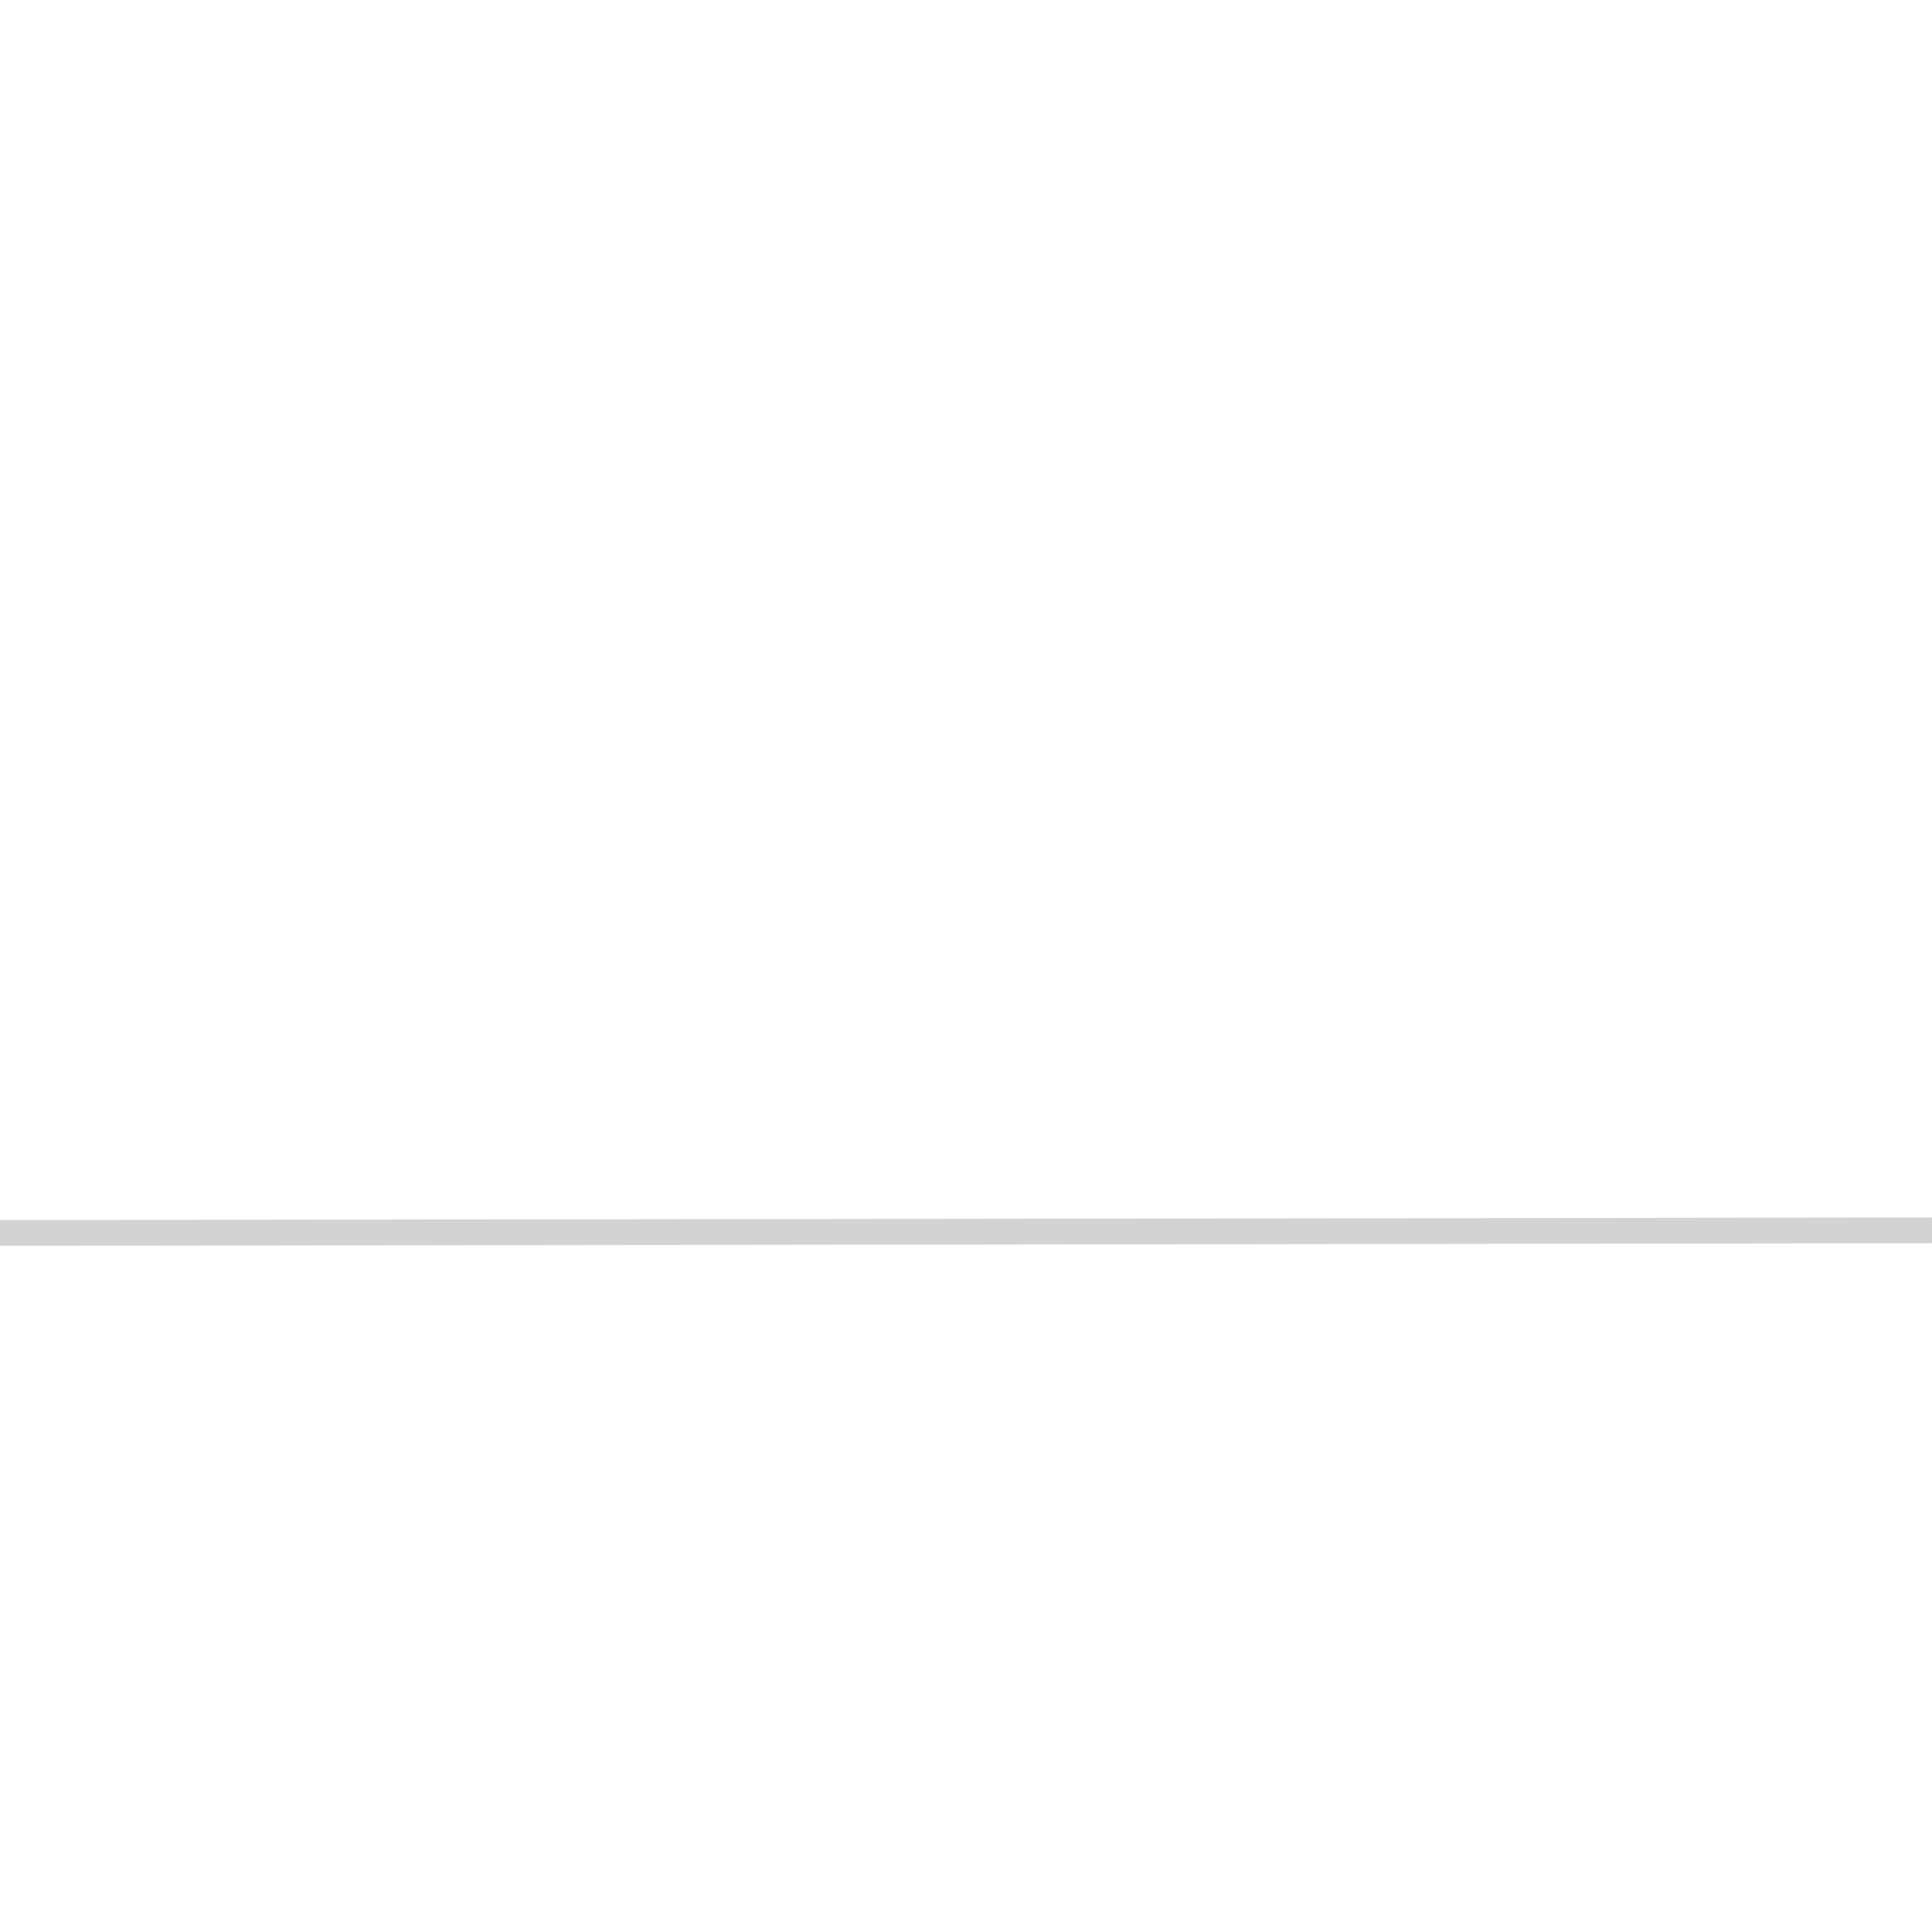
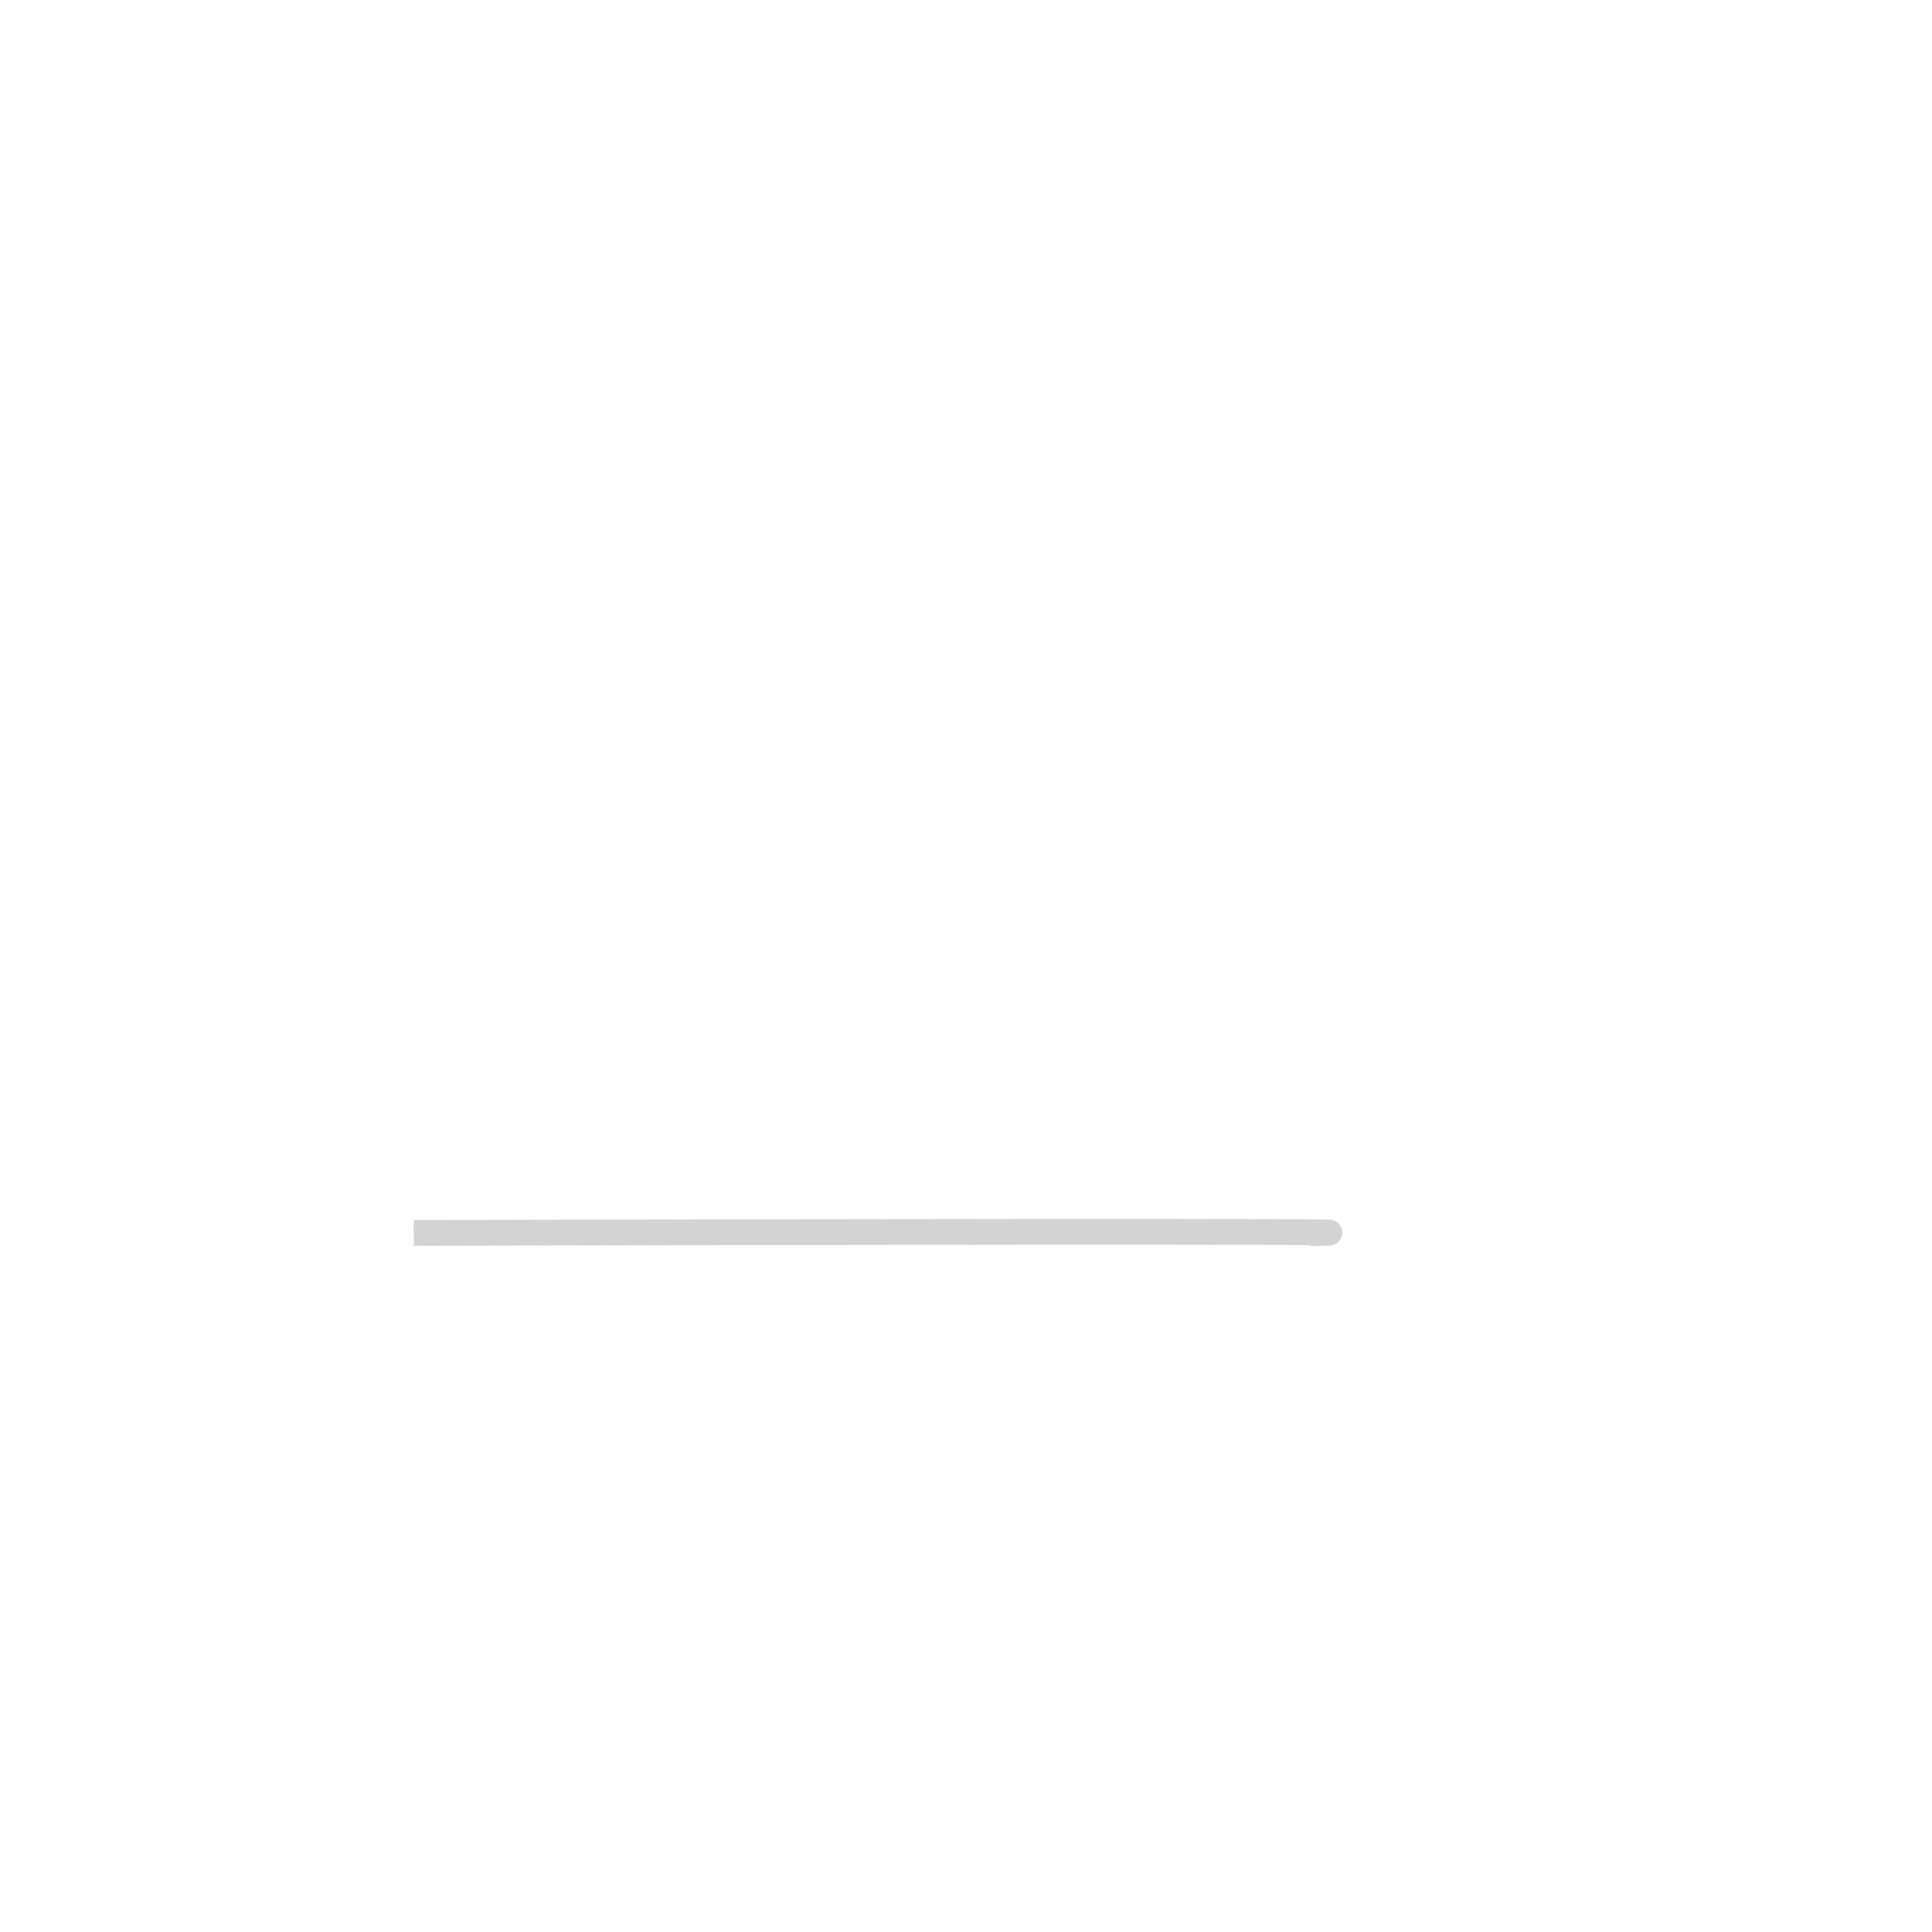
<svg xmlns="http://www.w3.org/2000/svg" width="720pt" height="720pt" viewBox="0 0 720 720">
  <defs />
-   <path id="shape0" transform="translate(0, 458.4615)" fill="#D3D3D3" fill-rule="evenodd" stroke="#D3D3D3" stroke-width="9.6" stroke-linecap="square" stroke-linejoin="miter" stroke-miterlimit="2" d="M0 1.026L36.923 0.976C279.658 0.651 522.393 0.325 765.128 0" />
+   <path id="shape0" transform="translate(0, 458.4615)" fill="#D3D3D3" fill-rule="evenodd" stroke="#D3D3D3" stroke-width="9.6" stroke-linecap="square" stroke-linejoin="miter" stroke-miterlimit="2" d="M 159 1 C 279.658 0.651 522.393 0.325 493 1" />
</svg>
